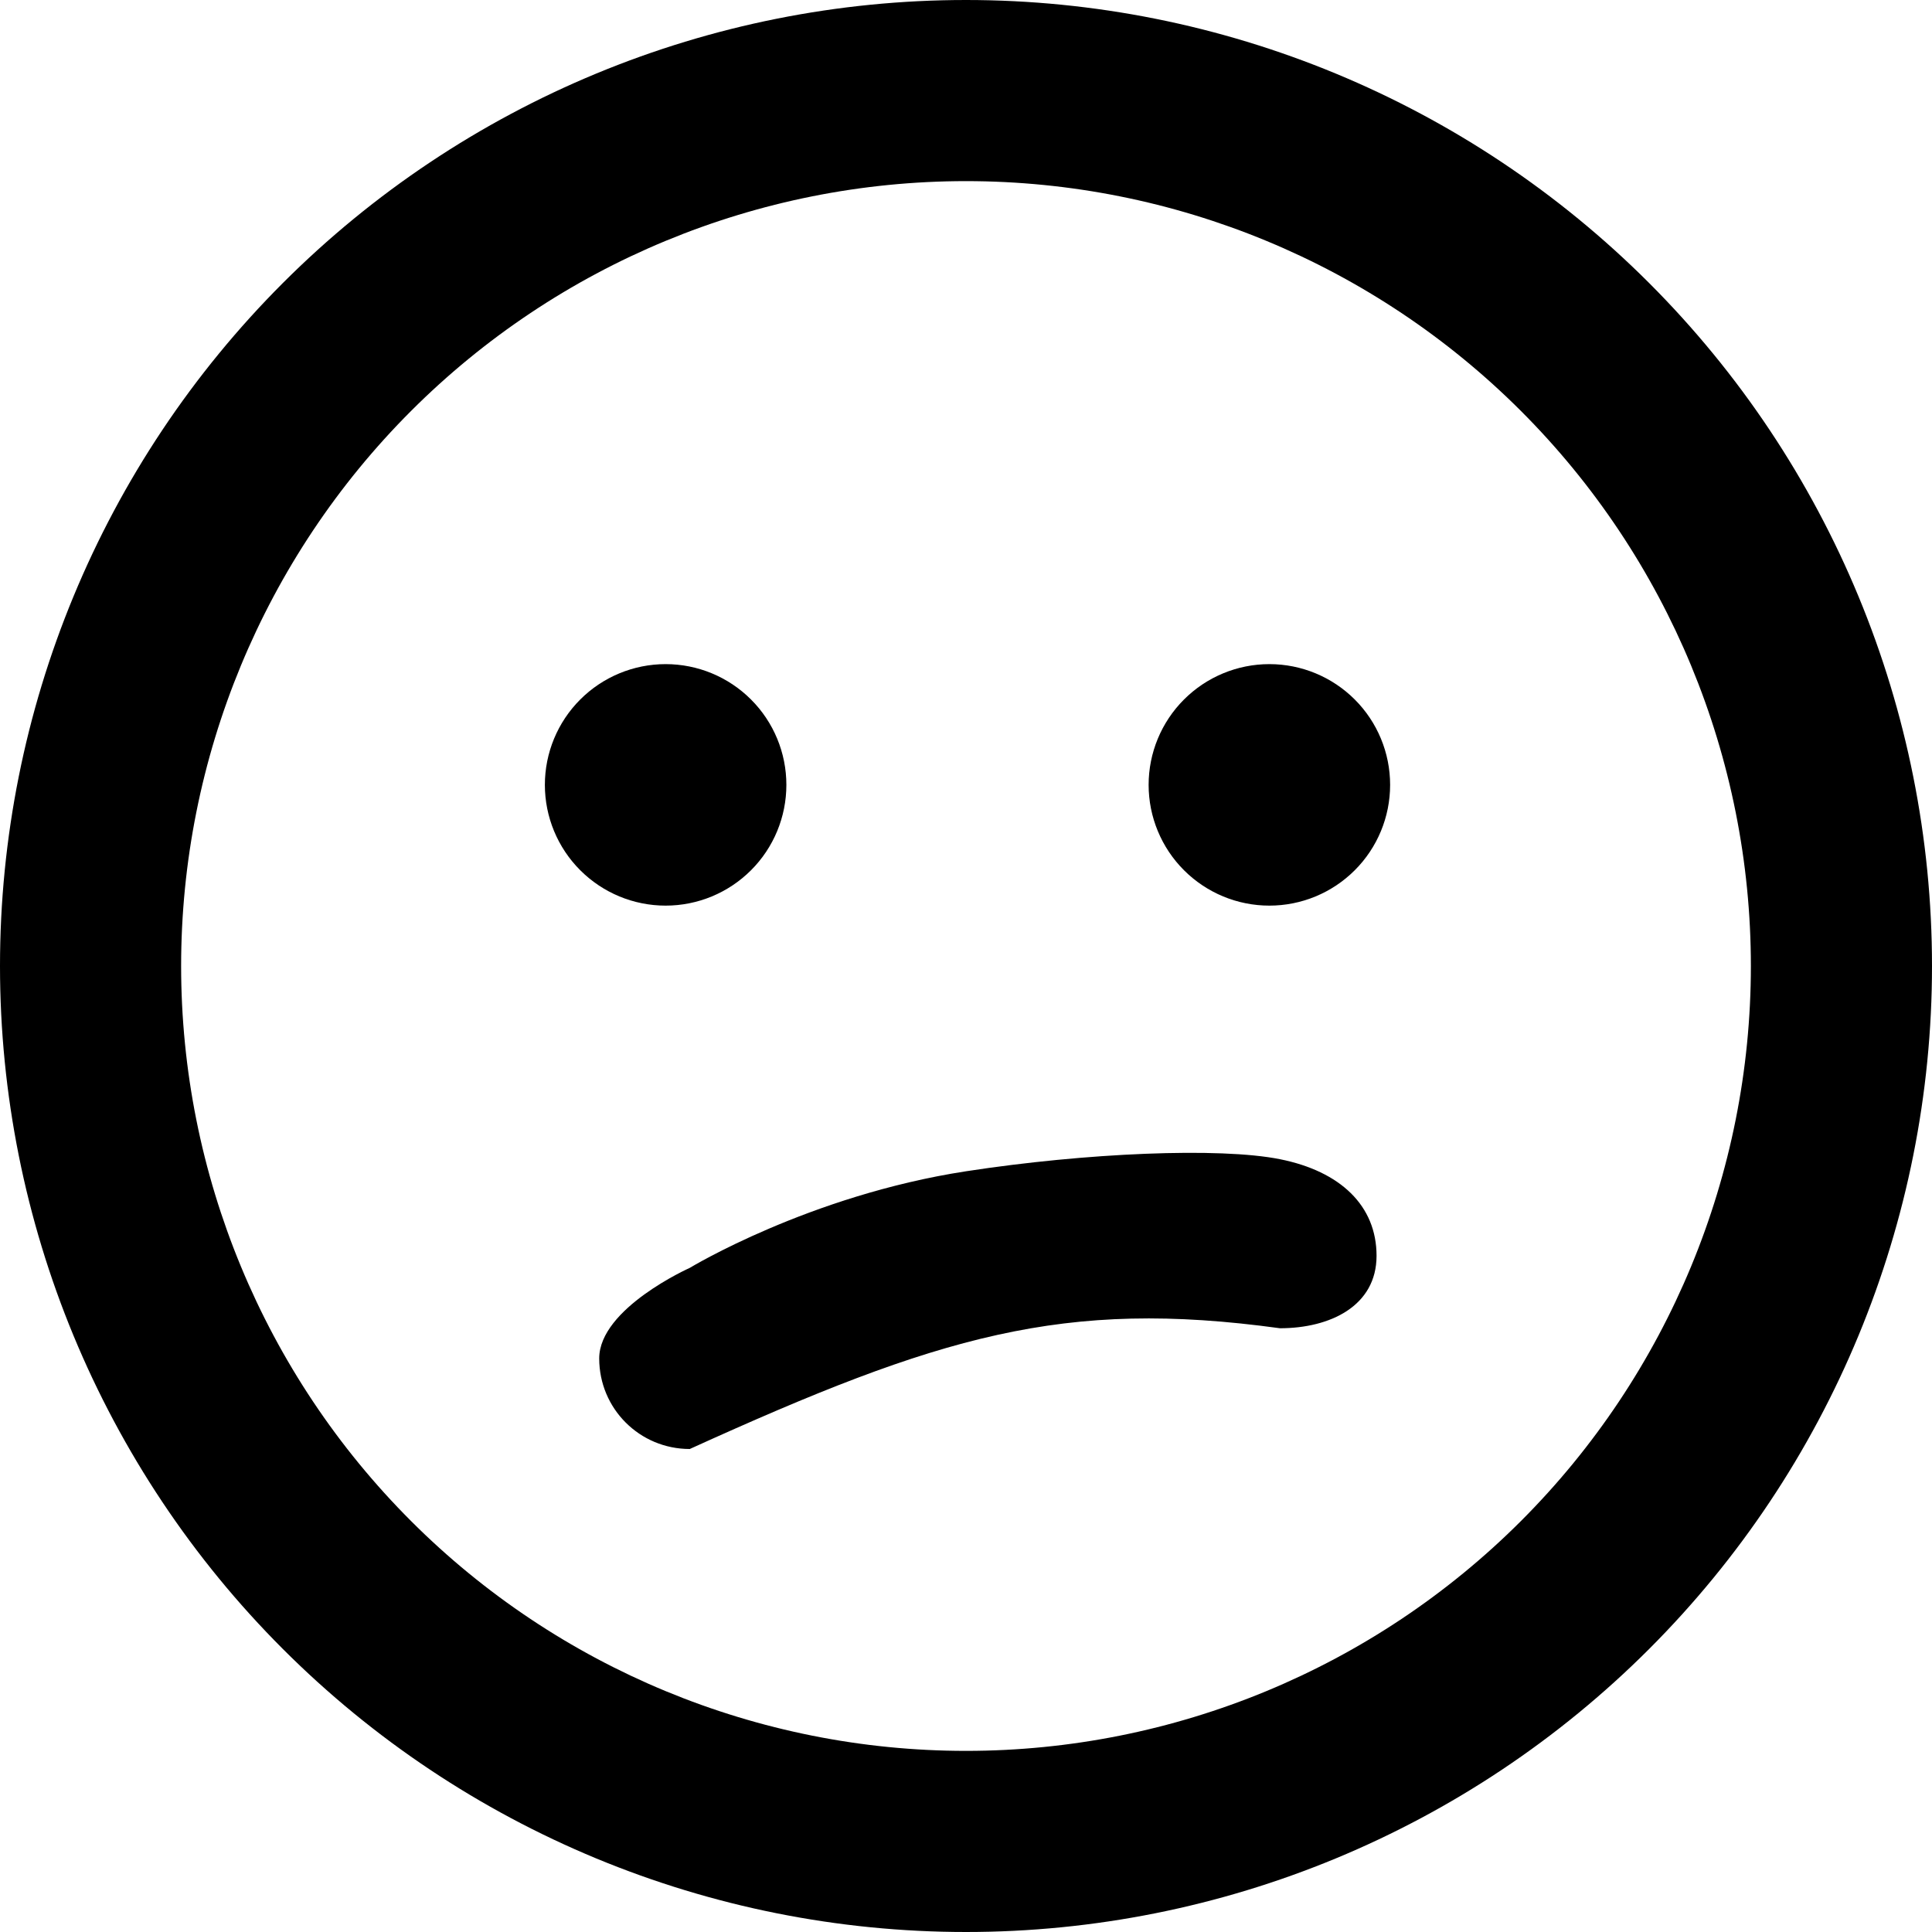
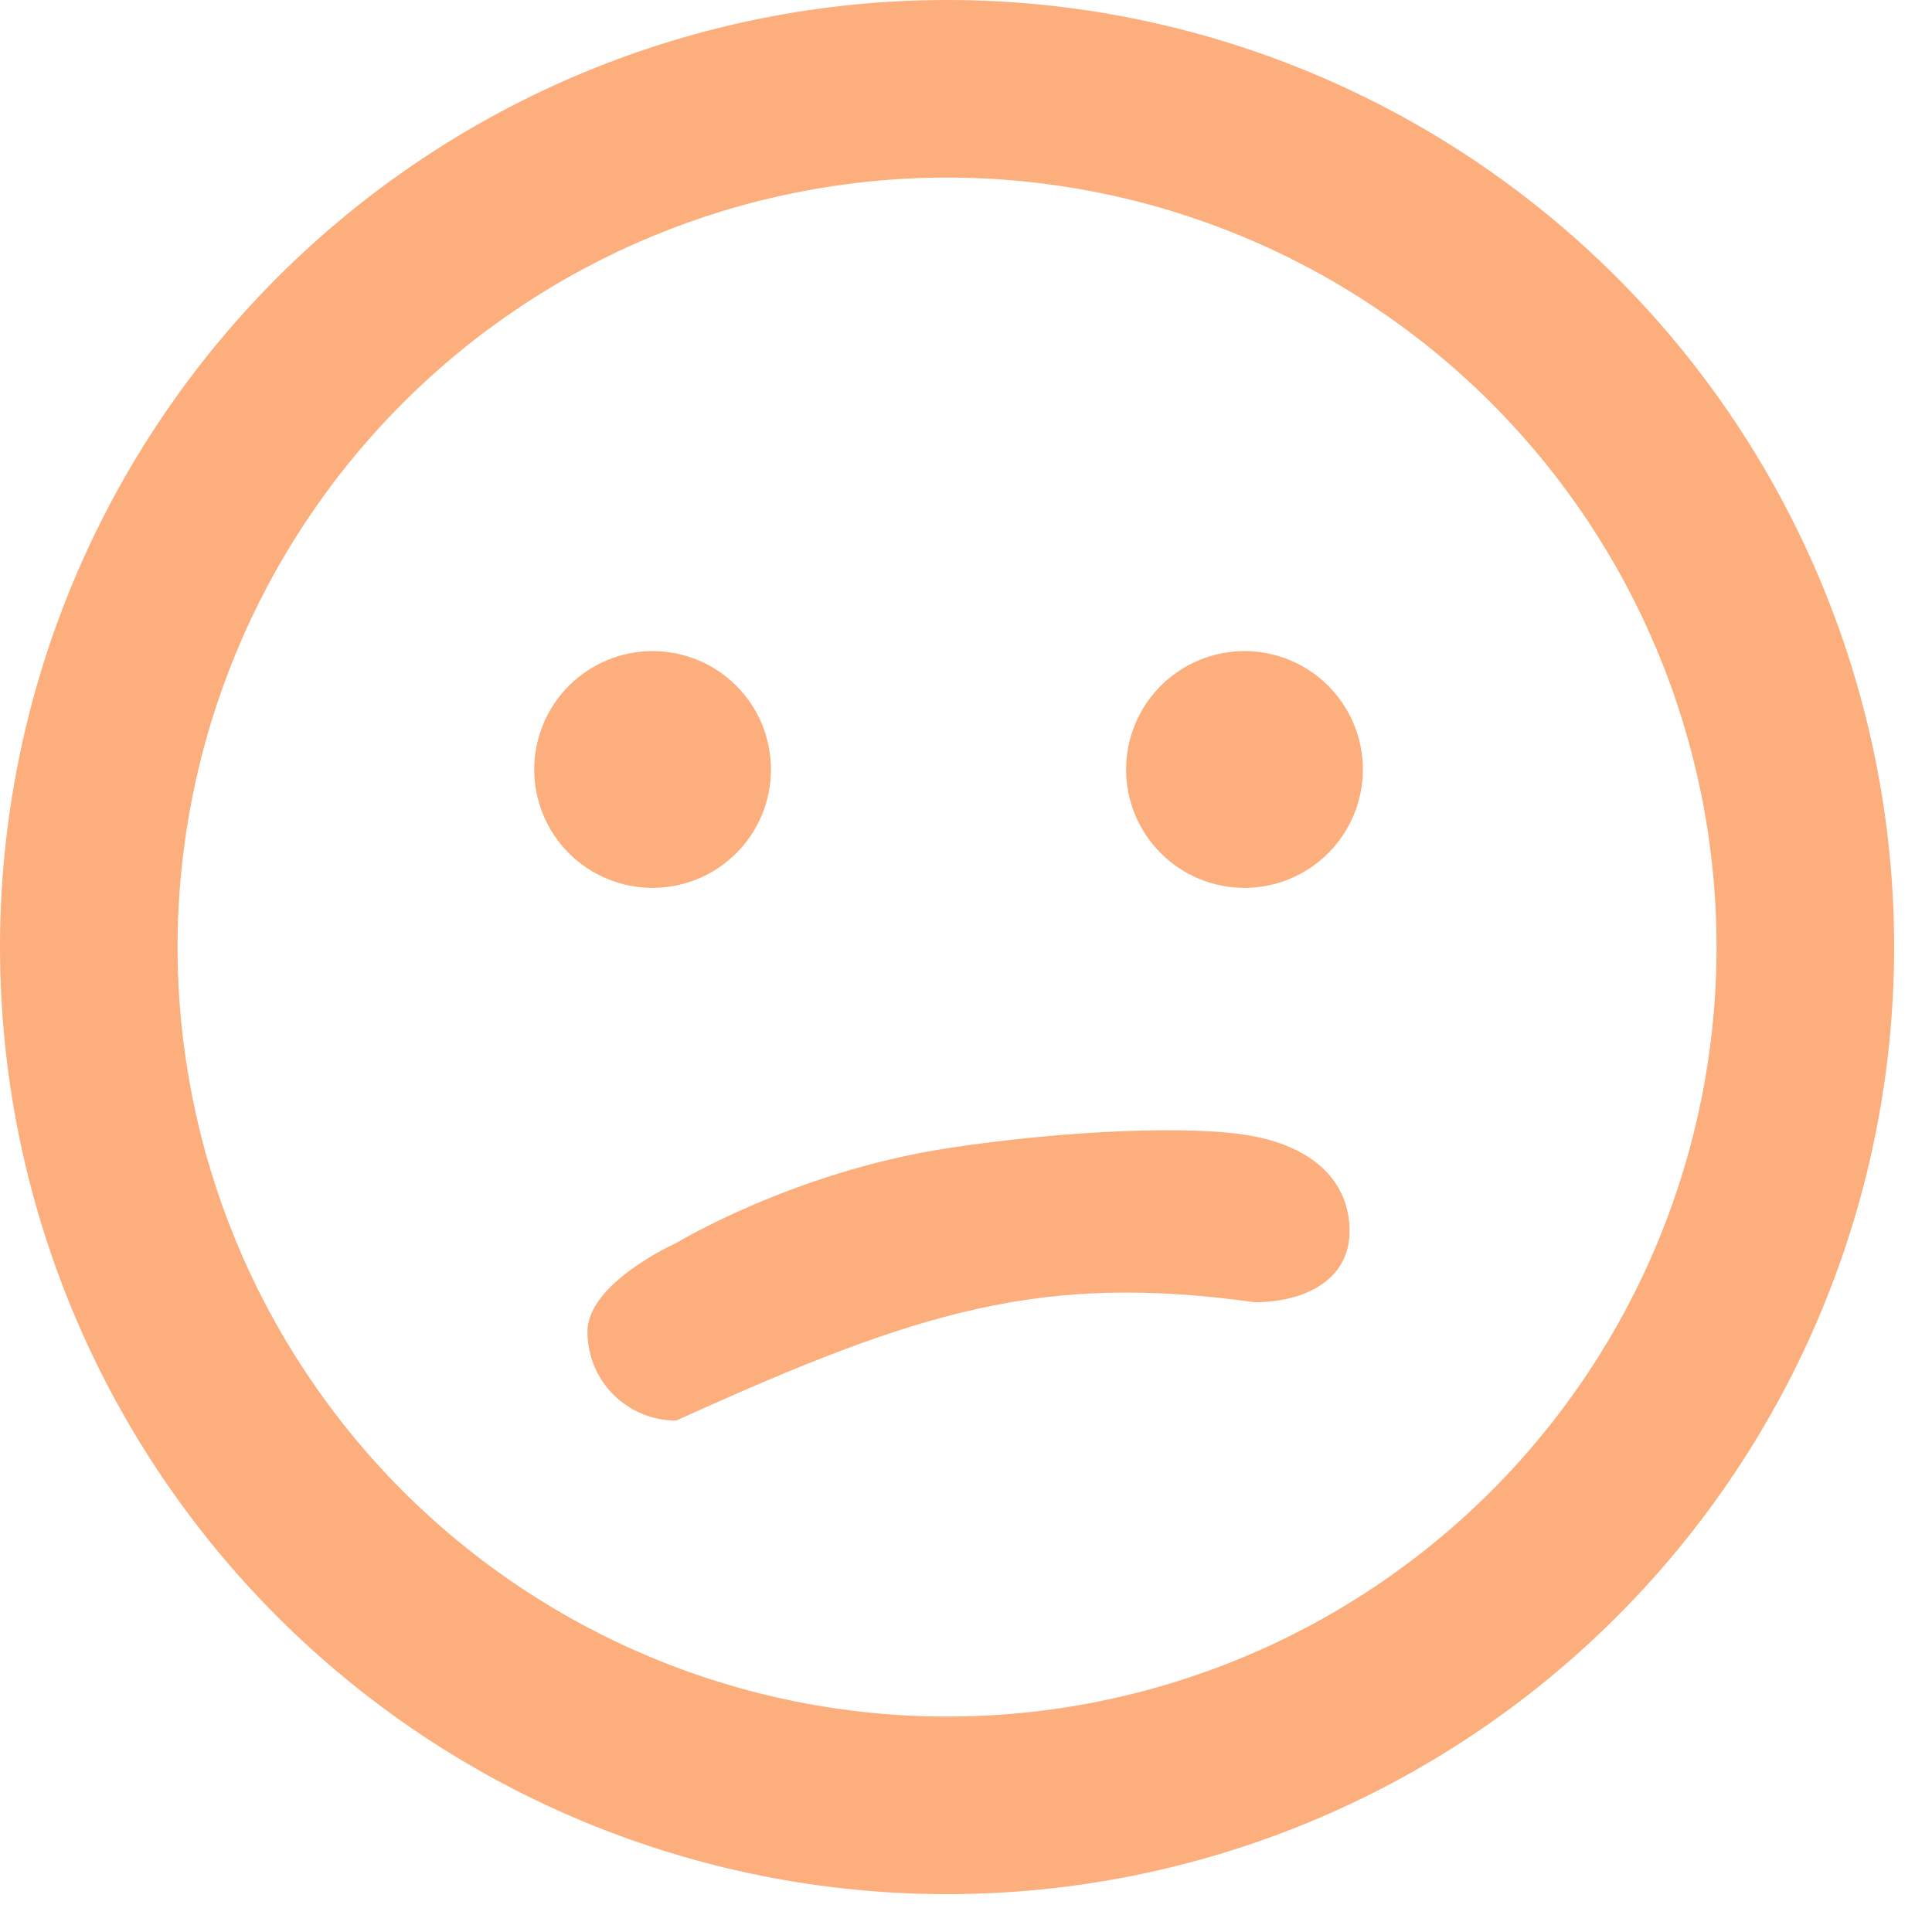
- <svg xmlns="http://www.w3.org/2000/svg" width="80" height="80" viewBox="0 0 80 80" fill="none">
-   <path d="M72.5 40C72.5 48.62 69.076 56.886 62.981 62.981C56.886 69.076 48.62 72.5 40 72.5C31.381 72.5 23.114 69.076 17.019 62.981C10.924 56.886 7.5 48.62 7.5 40C7.5 31.381 10.924 23.114 17.019 17.019C23.114 10.924 31.381 7.5 40 7.5C48.62 7.5 56.886 10.924 62.981 17.019C69.076 23.114 72.5 31.381 72.5 40ZM40 0C29.391 0 19.217 4.214 11.716 11.716C4.214 19.217 0 29.391 0 40C0 50.609 4.214 60.783 11.716 68.284C19.217 75.786 29.391 80 40 80C50.609 80 60.783 75.786 68.284 68.284C75.786 60.783 80 50.609 80 40C80 29.391 75.786 19.217 68.284 11.716C60.783 4.214 50.609 0 40 0ZM27.562 37.5C28.889 37.5 30.16 36.973 31.098 36.035C32.036 35.098 32.562 33.826 32.562 32.5C32.562 31.174 32.036 29.902 31.098 28.965C30.16 28.027 28.889 27.5 27.562 27.5C26.236 27.5 24.965 28.027 24.027 28.965C23.089 29.902 22.562 31.174 22.562 32.5C22.562 33.826 23.089 35.098 24.027 36.035C24.965 36.973 26.236 37.5 27.562 37.5ZM57.562 32.5C57.562 31.174 57.036 29.902 56.098 28.965C55.16 28.027 53.889 27.5 52.562 27.5C51.236 27.5 49.965 28.027 49.027 28.965C48.089 29.902 47.562 31.174 47.562 32.5C47.562 33.826 48.089 35.098 49.027 36.035C49.965 36.973 51.236 37.5 52.562 37.5C53.889 37.5 55.16 36.973 56.098 36.035C57.036 35.098 57.562 33.826 57.562 32.5ZM28.562 52.5C28.562 52.5 24.812 54.172 24.812 56.25C24.812 58.328 26.484 60 28.562 60C38.908 55.299 44.035 53.769 53 55C55.078 55 57 54.078 57 52C57 49.922 55.5 48.5 53 48C50.5 47.5 44.971 47.735 40 48.5C33.5 49.5 28.562 52.5 28.562 52.5Z" fill="black" />
+ <svg xmlns="http://www.w3.org/2000/svg" width="45" height="45" viewBox="0 0 45 45" fill="none">
+   <path d="M39.982 22.059C39.982 26.812 38.093 31.371 34.732 34.732C31.371 38.093 26.812 39.982 22.059 39.982C17.305 39.982 12.747 38.093 9.385 34.732C6.024 31.371 4.136 26.812 4.136 22.059C4.136 17.305 6.024 12.747 9.385 9.385C12.747 6.024 17.305 4.136 22.059 4.136C26.812 4.136 31.371 6.024 34.732 9.385C38.093 12.747 39.982 17.305 39.982 22.059ZM22.059 0C16.209 0 10.598 2.324 6.461 6.461C2.324 10.598 0 16.209 0 22.059C0 27.909 2.324 33.52 6.461 37.657C10.598 41.794 16.209 44.118 22.059 44.118C27.909 44.118 33.52 41.794 37.657 37.657C41.794 33.52 44.118 27.909 44.118 22.059C44.118 16.209 41.794 10.598 37.657 6.461C33.52 2.324 27.909 0 22.059 0ZM15.2 20.68C15.931 20.68 16.633 20.39 17.15 19.872C17.667 19.355 17.957 18.654 17.957 17.923C17.957 17.192 17.667 16.49 17.15 15.973C16.633 15.456 15.931 15.165 15.2 15.165C14.469 15.165 13.767 15.456 13.25 15.973C12.733 16.49 12.443 17.192 12.443 17.923C12.443 18.654 12.733 19.355 13.25 19.872C13.767 20.39 14.469 20.68 15.2 20.68ZM31.744 17.923C31.744 17.192 31.453 16.49 30.936 15.973C30.419 15.456 29.718 15.165 28.987 15.165C28.255 15.165 27.554 15.456 27.037 15.973C26.52 16.49 26.229 17.192 26.229 17.923C26.229 18.654 26.52 19.355 27.037 19.872C27.554 20.39 28.255 20.68 28.987 20.68C29.718 20.68 30.419 20.39 30.936 19.872C31.453 19.355 31.744 18.654 31.744 17.923ZM15.751 28.952C15.751 28.952 13.683 29.874 13.683 31.02C13.683 32.166 14.605 33.088 15.751 33.088C21.457 30.496 24.284 29.652 29.228 30.331C30.374 30.331 31.434 29.823 31.434 28.677C31.434 27.53 30.607 26.746 29.228 26.471C27.849 26.195 24.8 26.325 22.059 26.746C18.474 27.298 15.751 28.952 15.751 28.952Z" fill="#FCAE7C" />
</svg>
